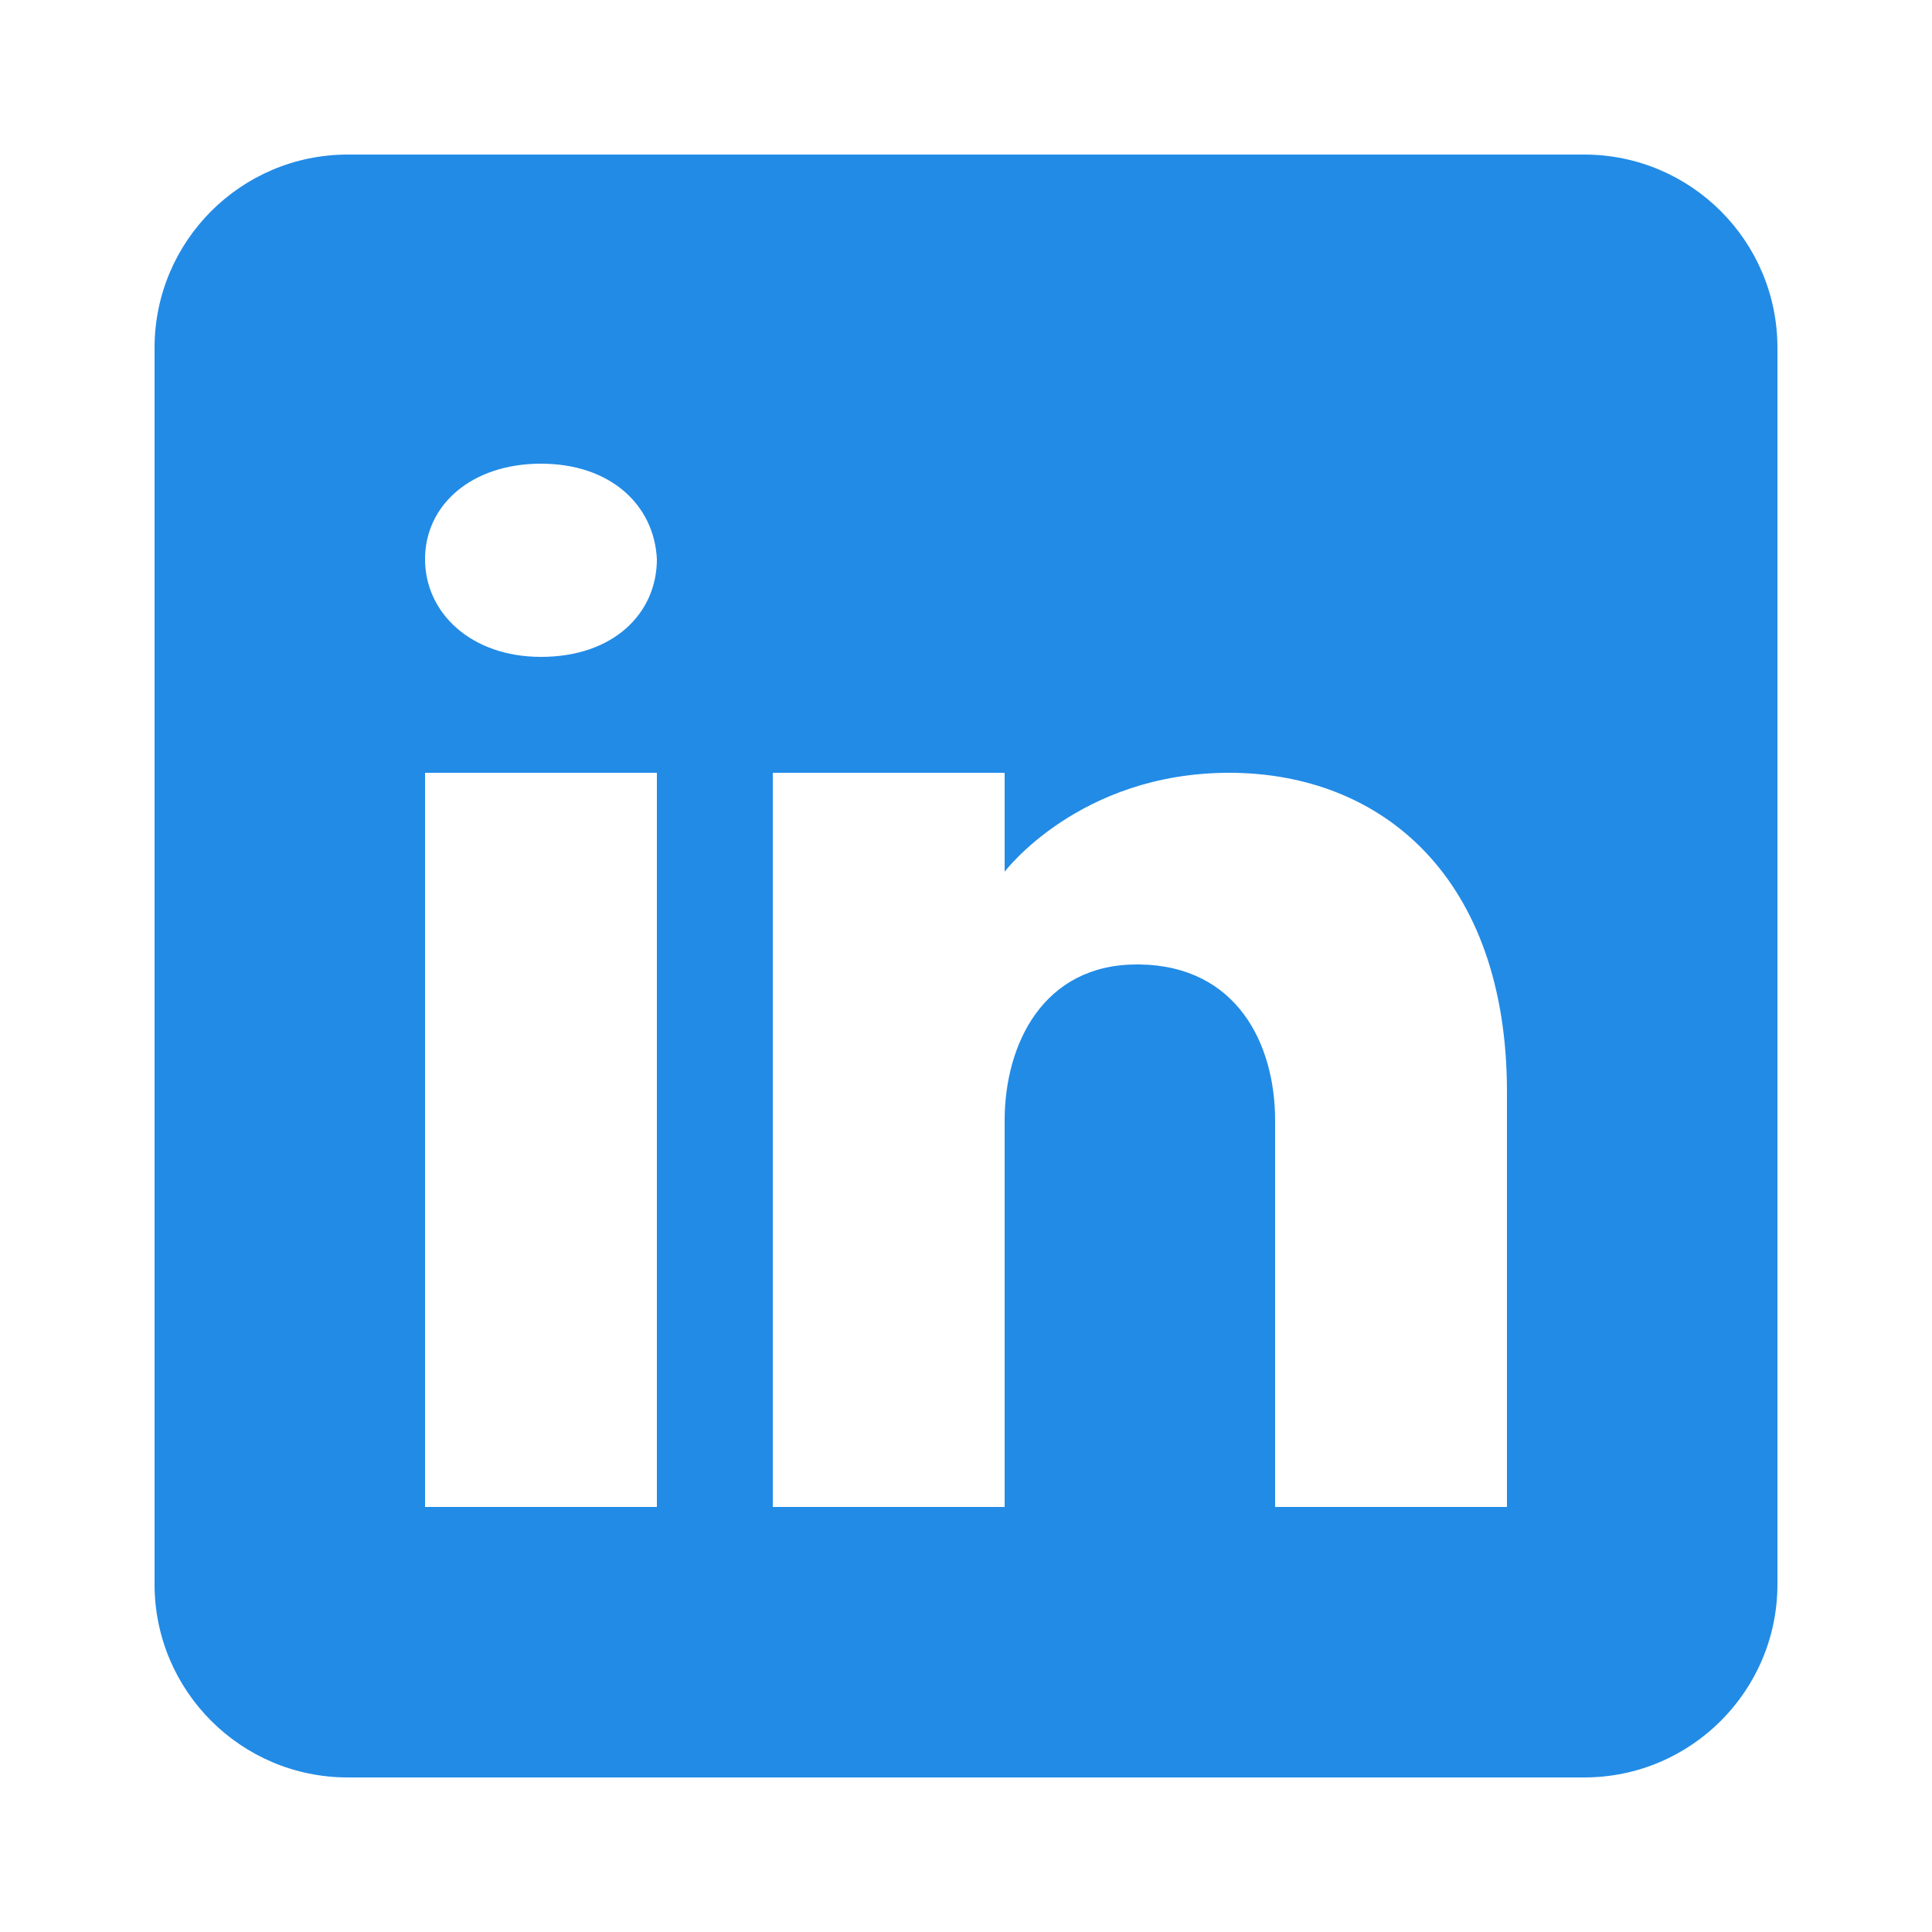
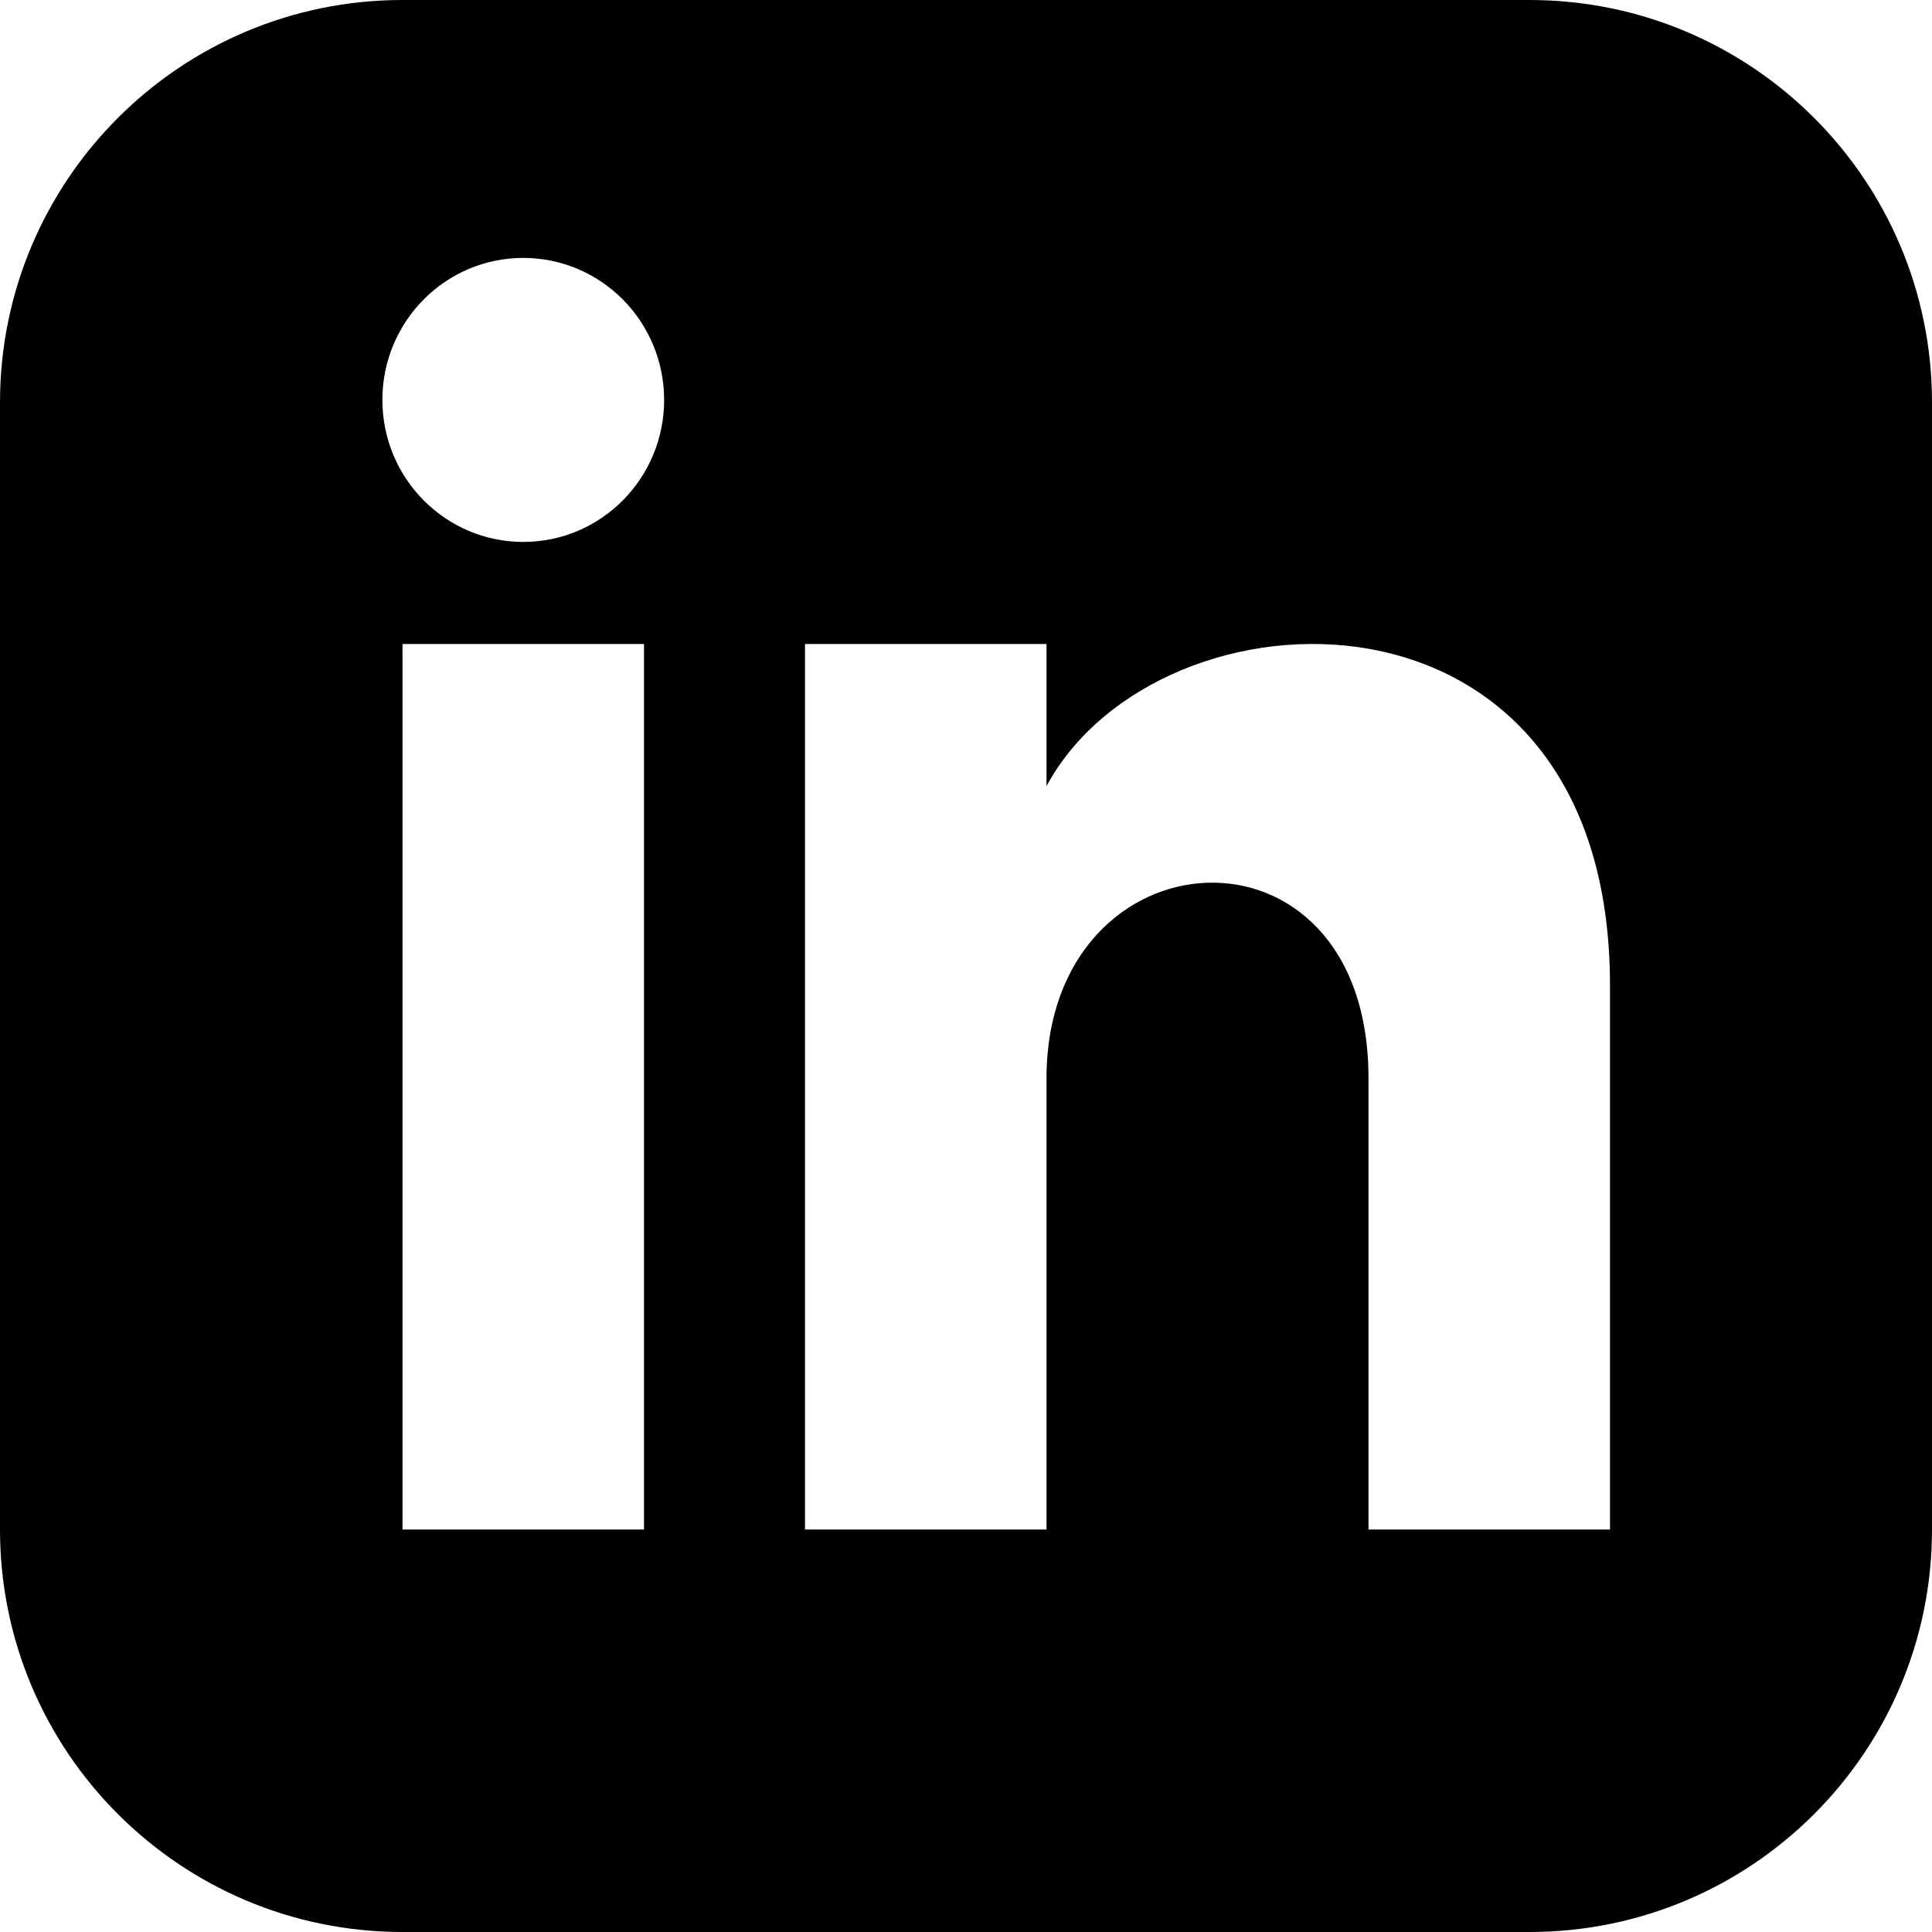
- <svg xmlns="http://www.w3.org/2000/svg" fill="#228BE6" viewBox="0 0 50 50" width="50px" height="50px">
-   <path d="M41,4H9C6.24,4,4,6.24,4,9v32c0,2.76,2.24,5,5,5h32c2.76,0,5-2.24,5-5V9C46,6.24,43.76,4,41,4z M17,20v19h-6V20H17z M11,14.47c0-1.4,1.2-2.47,3-2.47s2.93,1.07,3,2.47c0,1.4-1.12,2.53-3,2.53C12.2,17,11,15.87,11,14.47z M39,39h-6c0,0,0-9.26,0-10 c0-2-1-4-3.5-4.04h-0.08C27,24.96,26,27.02,26,29c0,0.91,0,10,0,10h-6V20h6v2.56c0,0,1.93-2.56,5.81-2.56 c3.97,0,7.19,2.73,7.19,8.26V39z" />
+ <svg xmlns="http://www.w3.org/2000/svg" width="24" height="24" viewBox="0 0 24 24">
+   <path d="M19 0h-14c-2.761 0-5 2.239-5 5v14c0 2.761 2.239 5 5 5h14c2.762 0 5-2.239 5-5v-14c0-2.761-2.238-5-5-5zm-11 19h-3v-11h3v11zm-1.5-12.268c-.966 0-1.75-.79-1.75-1.764s.784-1.764 1.75-1.764 1.75.79 1.75 1.764-.783 1.764-1.75 1.764zm13.5 12.268h-3v-5.604c0-3.368-4-3.113-4 0v5.604h-3v-11h3v1.765c1.396-2.586 7-2.777 7 2.476v6.759z" />
</svg>
